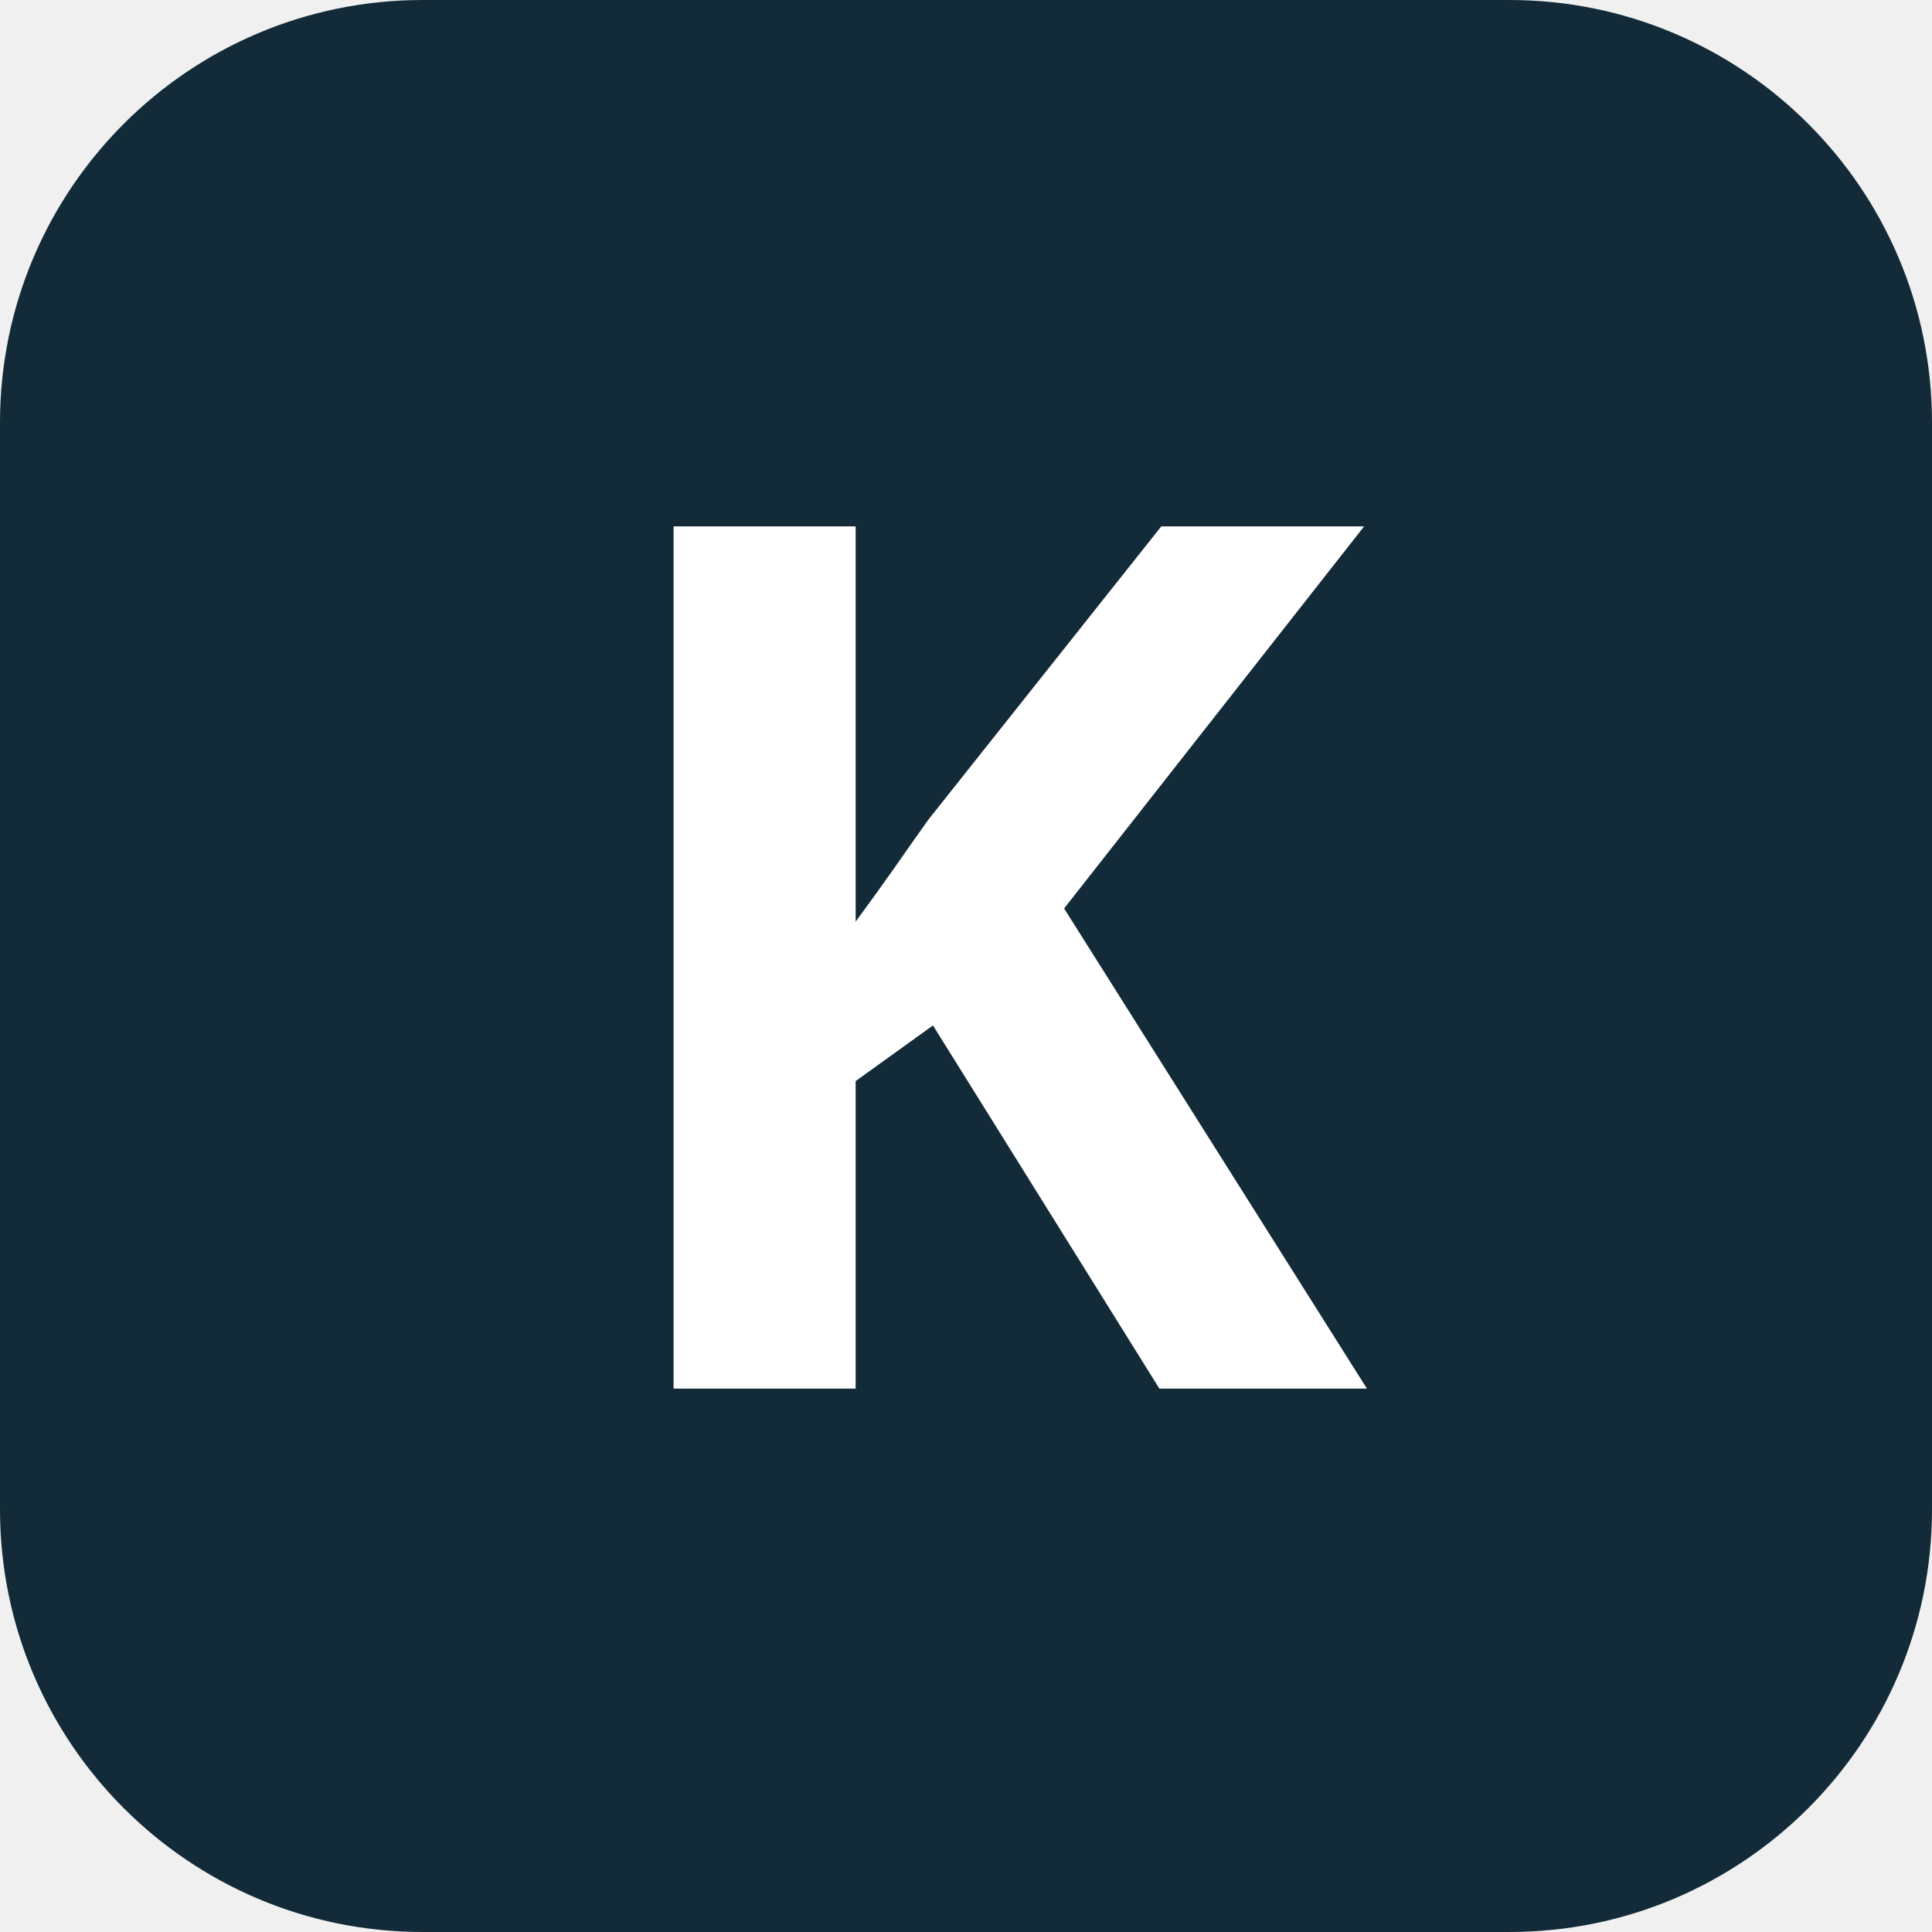
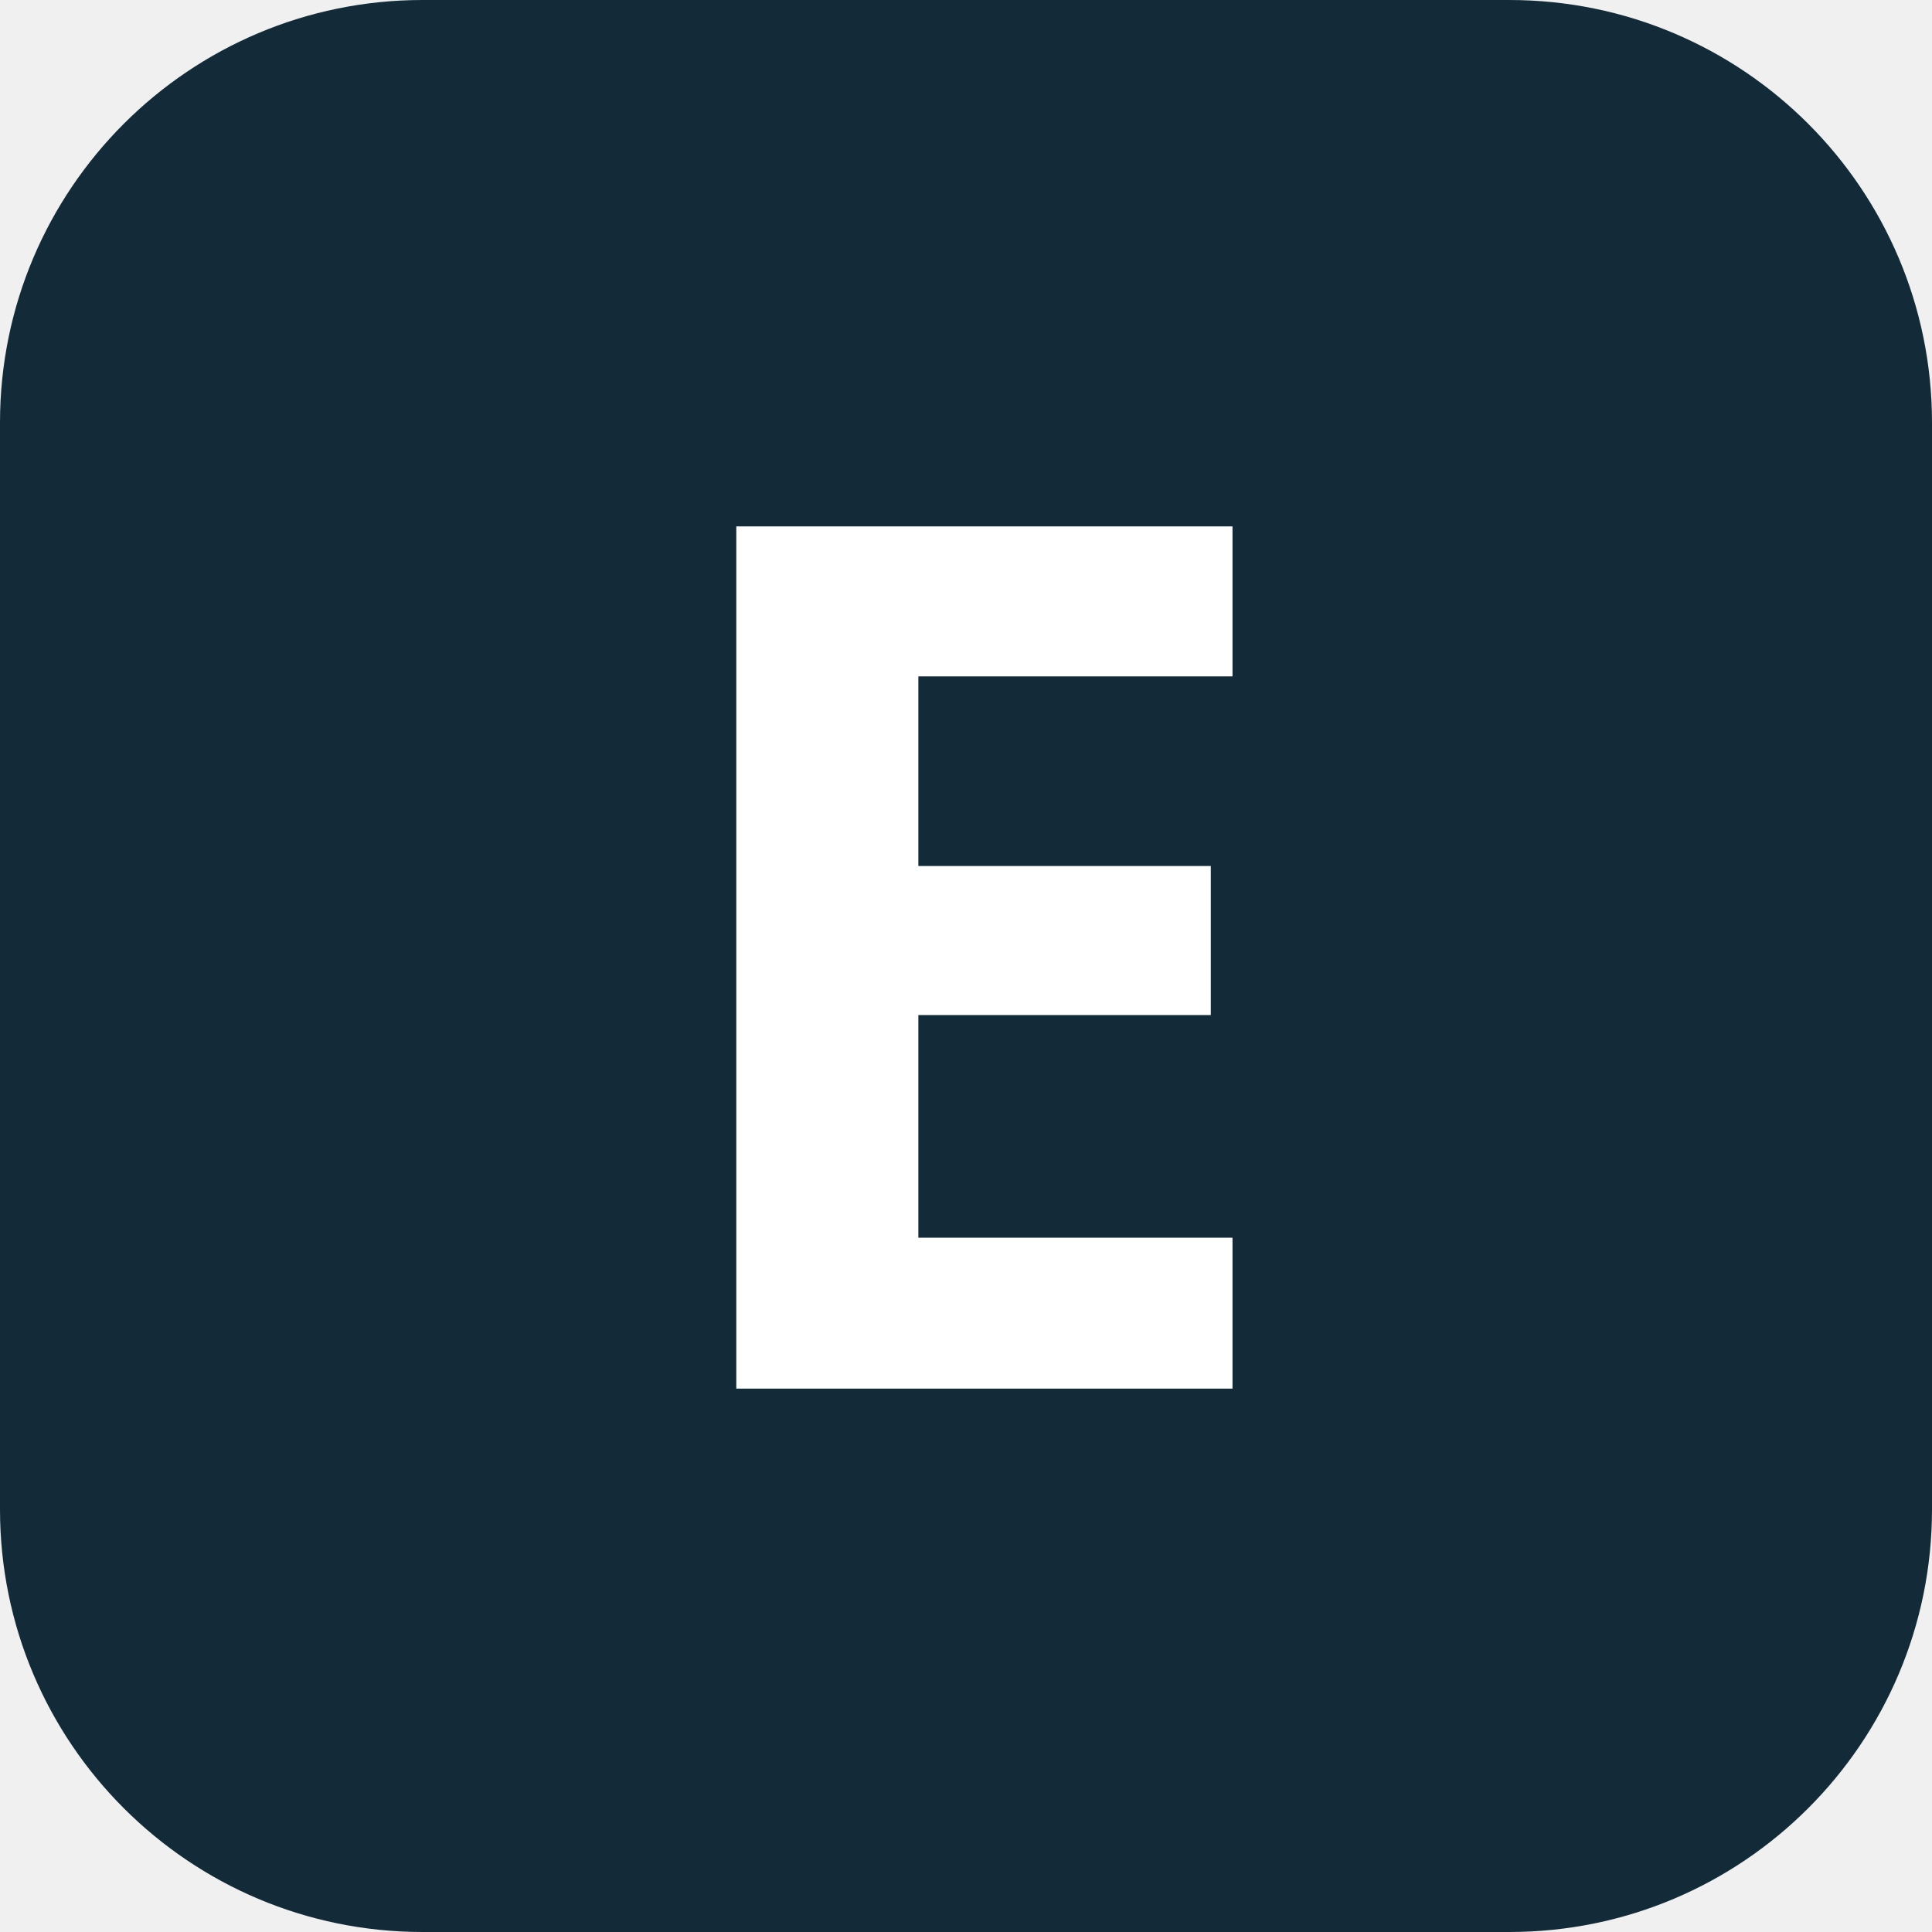
<svg xmlns="http://www.w3.org/2000/svg" viewBox="0 0 32 32">
  <rect width="32" height="32" rx="7" fill="#132b38" />
-   <text x="16" y="23" text-anchor="middle" font-family="Manrope,sans-serif" font-weight="800" font-size="20" fill="#fff">K</text>
+   <text x="16" y="23" text-anchor="middle" font-family="Manrope,sans-serif" font-weight="800" font-size="20" fill="#fff">E</text>
</svg>
